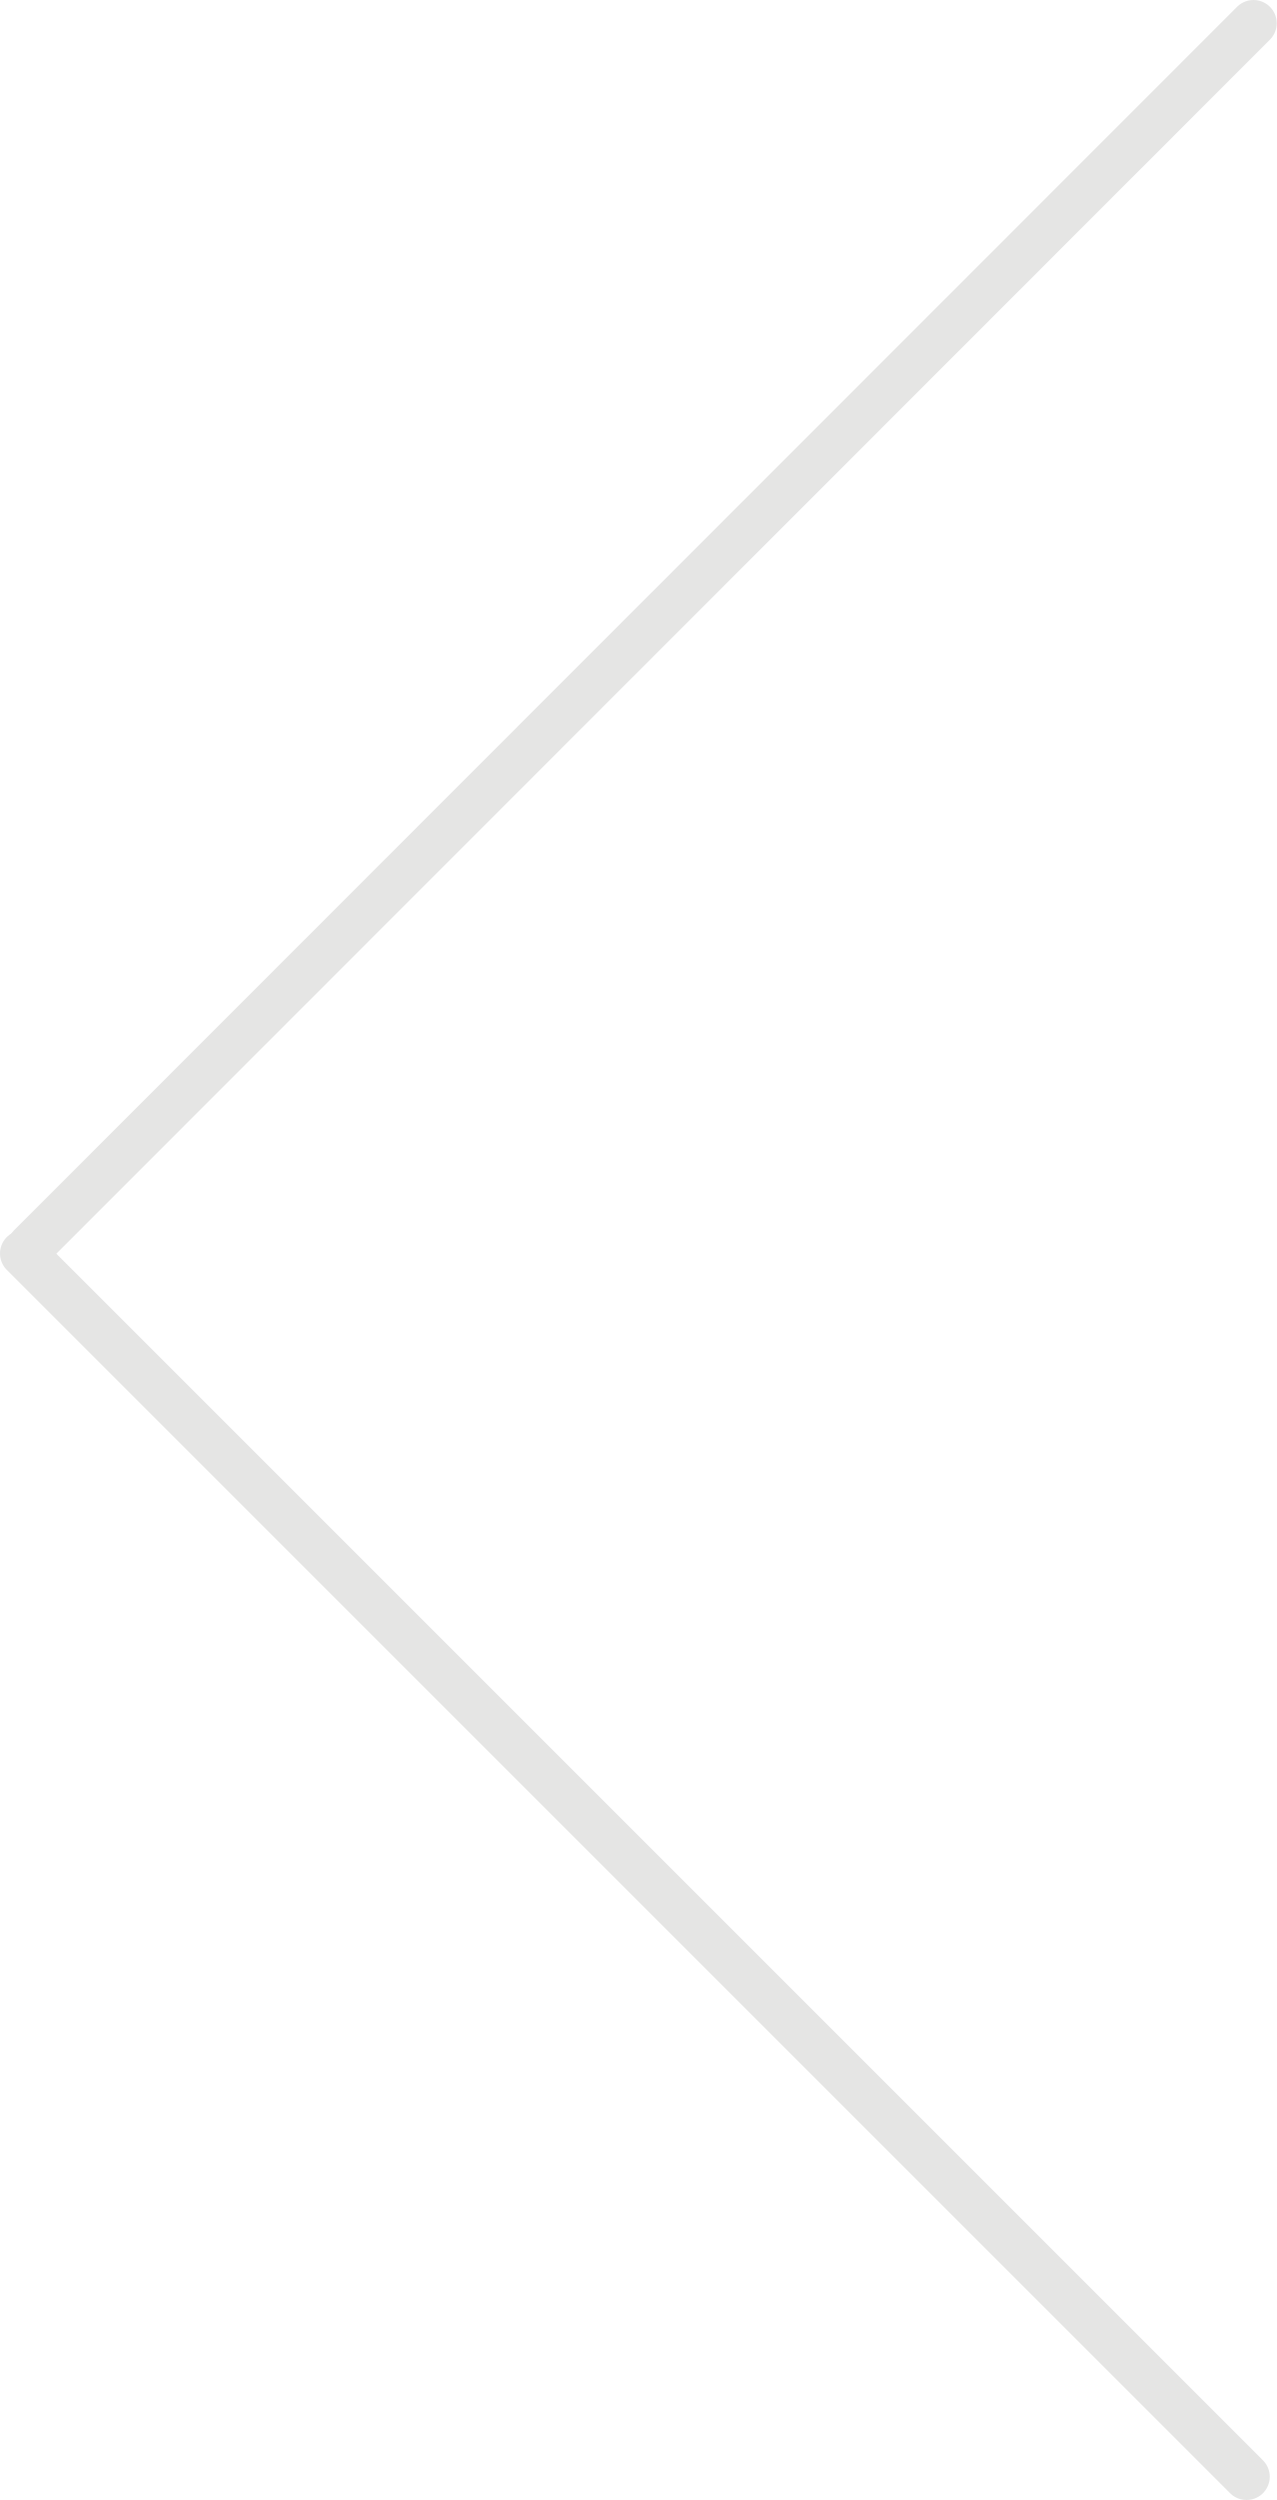
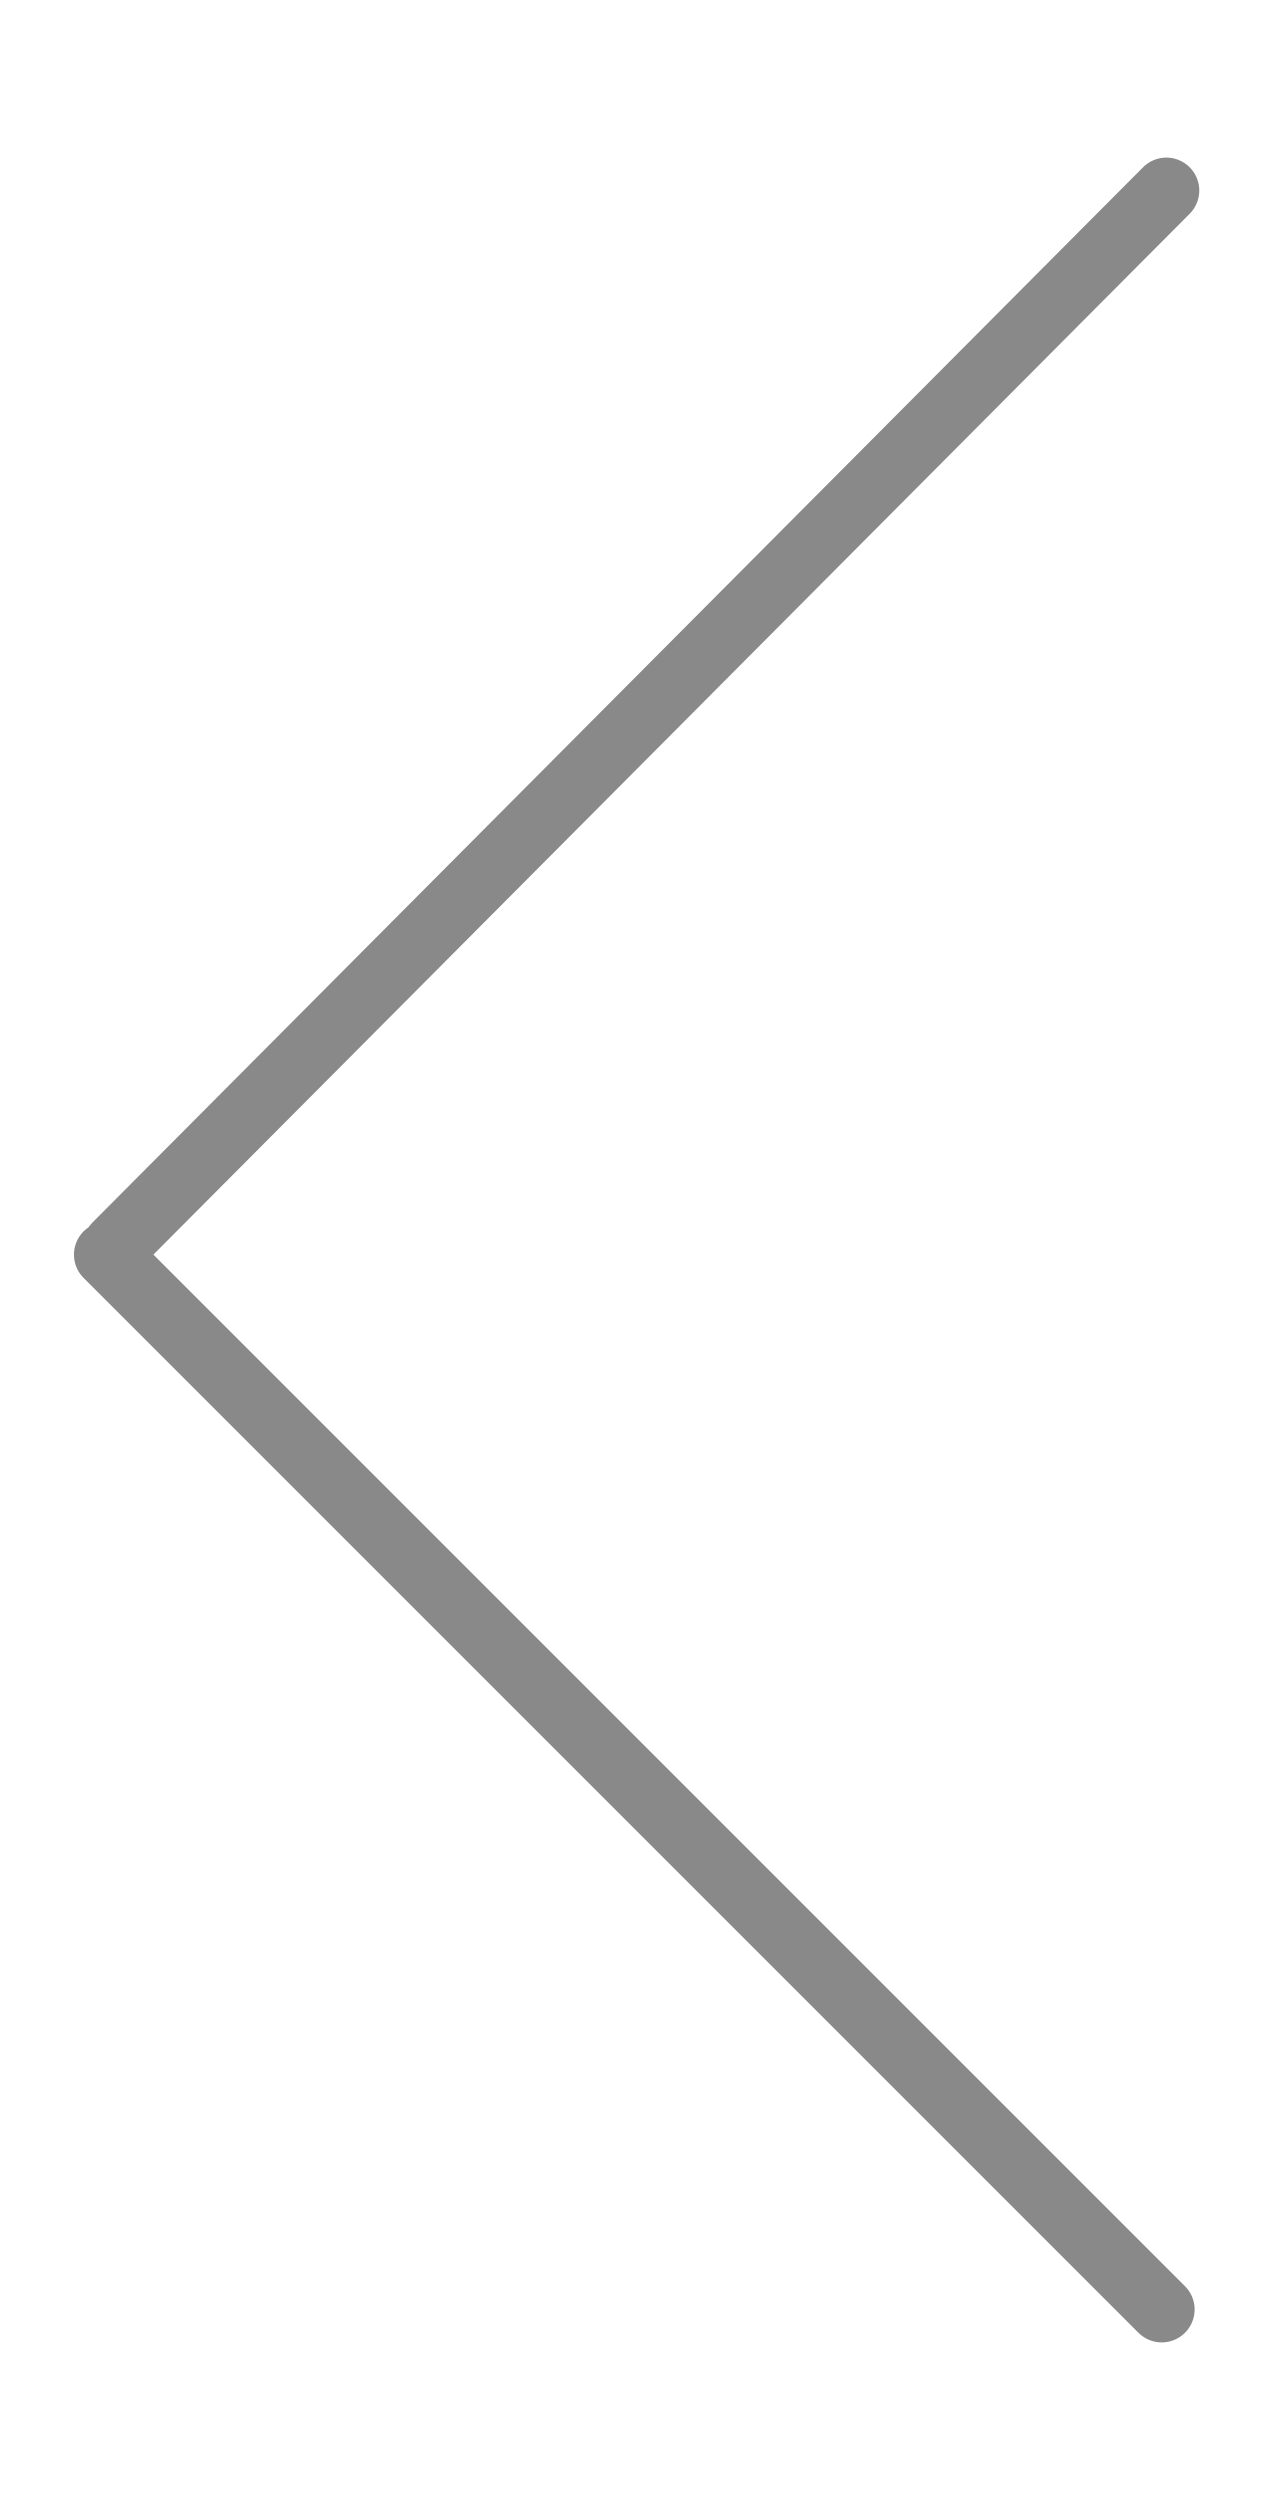
- <svg xmlns="http://www.w3.org/2000/svg" viewBox="0 0 27.47 53.79">
-   <defs>
-     <style>.cls-1{opacity:0.5;}.cls-2,.cls-3{fill:none;stroke:#cbcbca;stroke-linecap:round;}</style>
-   </defs>
-   <g id="Layer_2" data-name="Layer 2">
-     <g id="Layer_1-2" data-name="Layer 1">
-       <g class="cls-1">
-         <line class="cls-2" x1="26.82" y1="53.29" x2="0.5" y2="26.97" />
-         <line class="cls-3" x1="0.66" y1="26.82" x2="26.97" y2="0.5" />
+ <svg xmlns="http://www.w3.org/2000/svg" version="1.1" id="Layer_1" x="0px" y="0px" viewBox="0 0 27.5 53.8" style="enable-background:new 0 0 27.5 53.8;" xml:space="preserve">
+   <style type="text/css">
+ 	.st0{opacity:0.5;}
+ 	.st1{fill:none;stroke:#141414;stroke-width:1.417;stroke-linecap:round;}
+ </style>
+   <g>
+     <g id="Layer_1-2">
+       <g class="st0">
+         <line class="st1" x1="25" y1="49.7" x2="2.3" y2="27" />
+         <line class="st1" x1="2.5" y1="26.8" x2="25.1" y2="4.1" />
      </g>
    </g>
  </g>
</svg>
